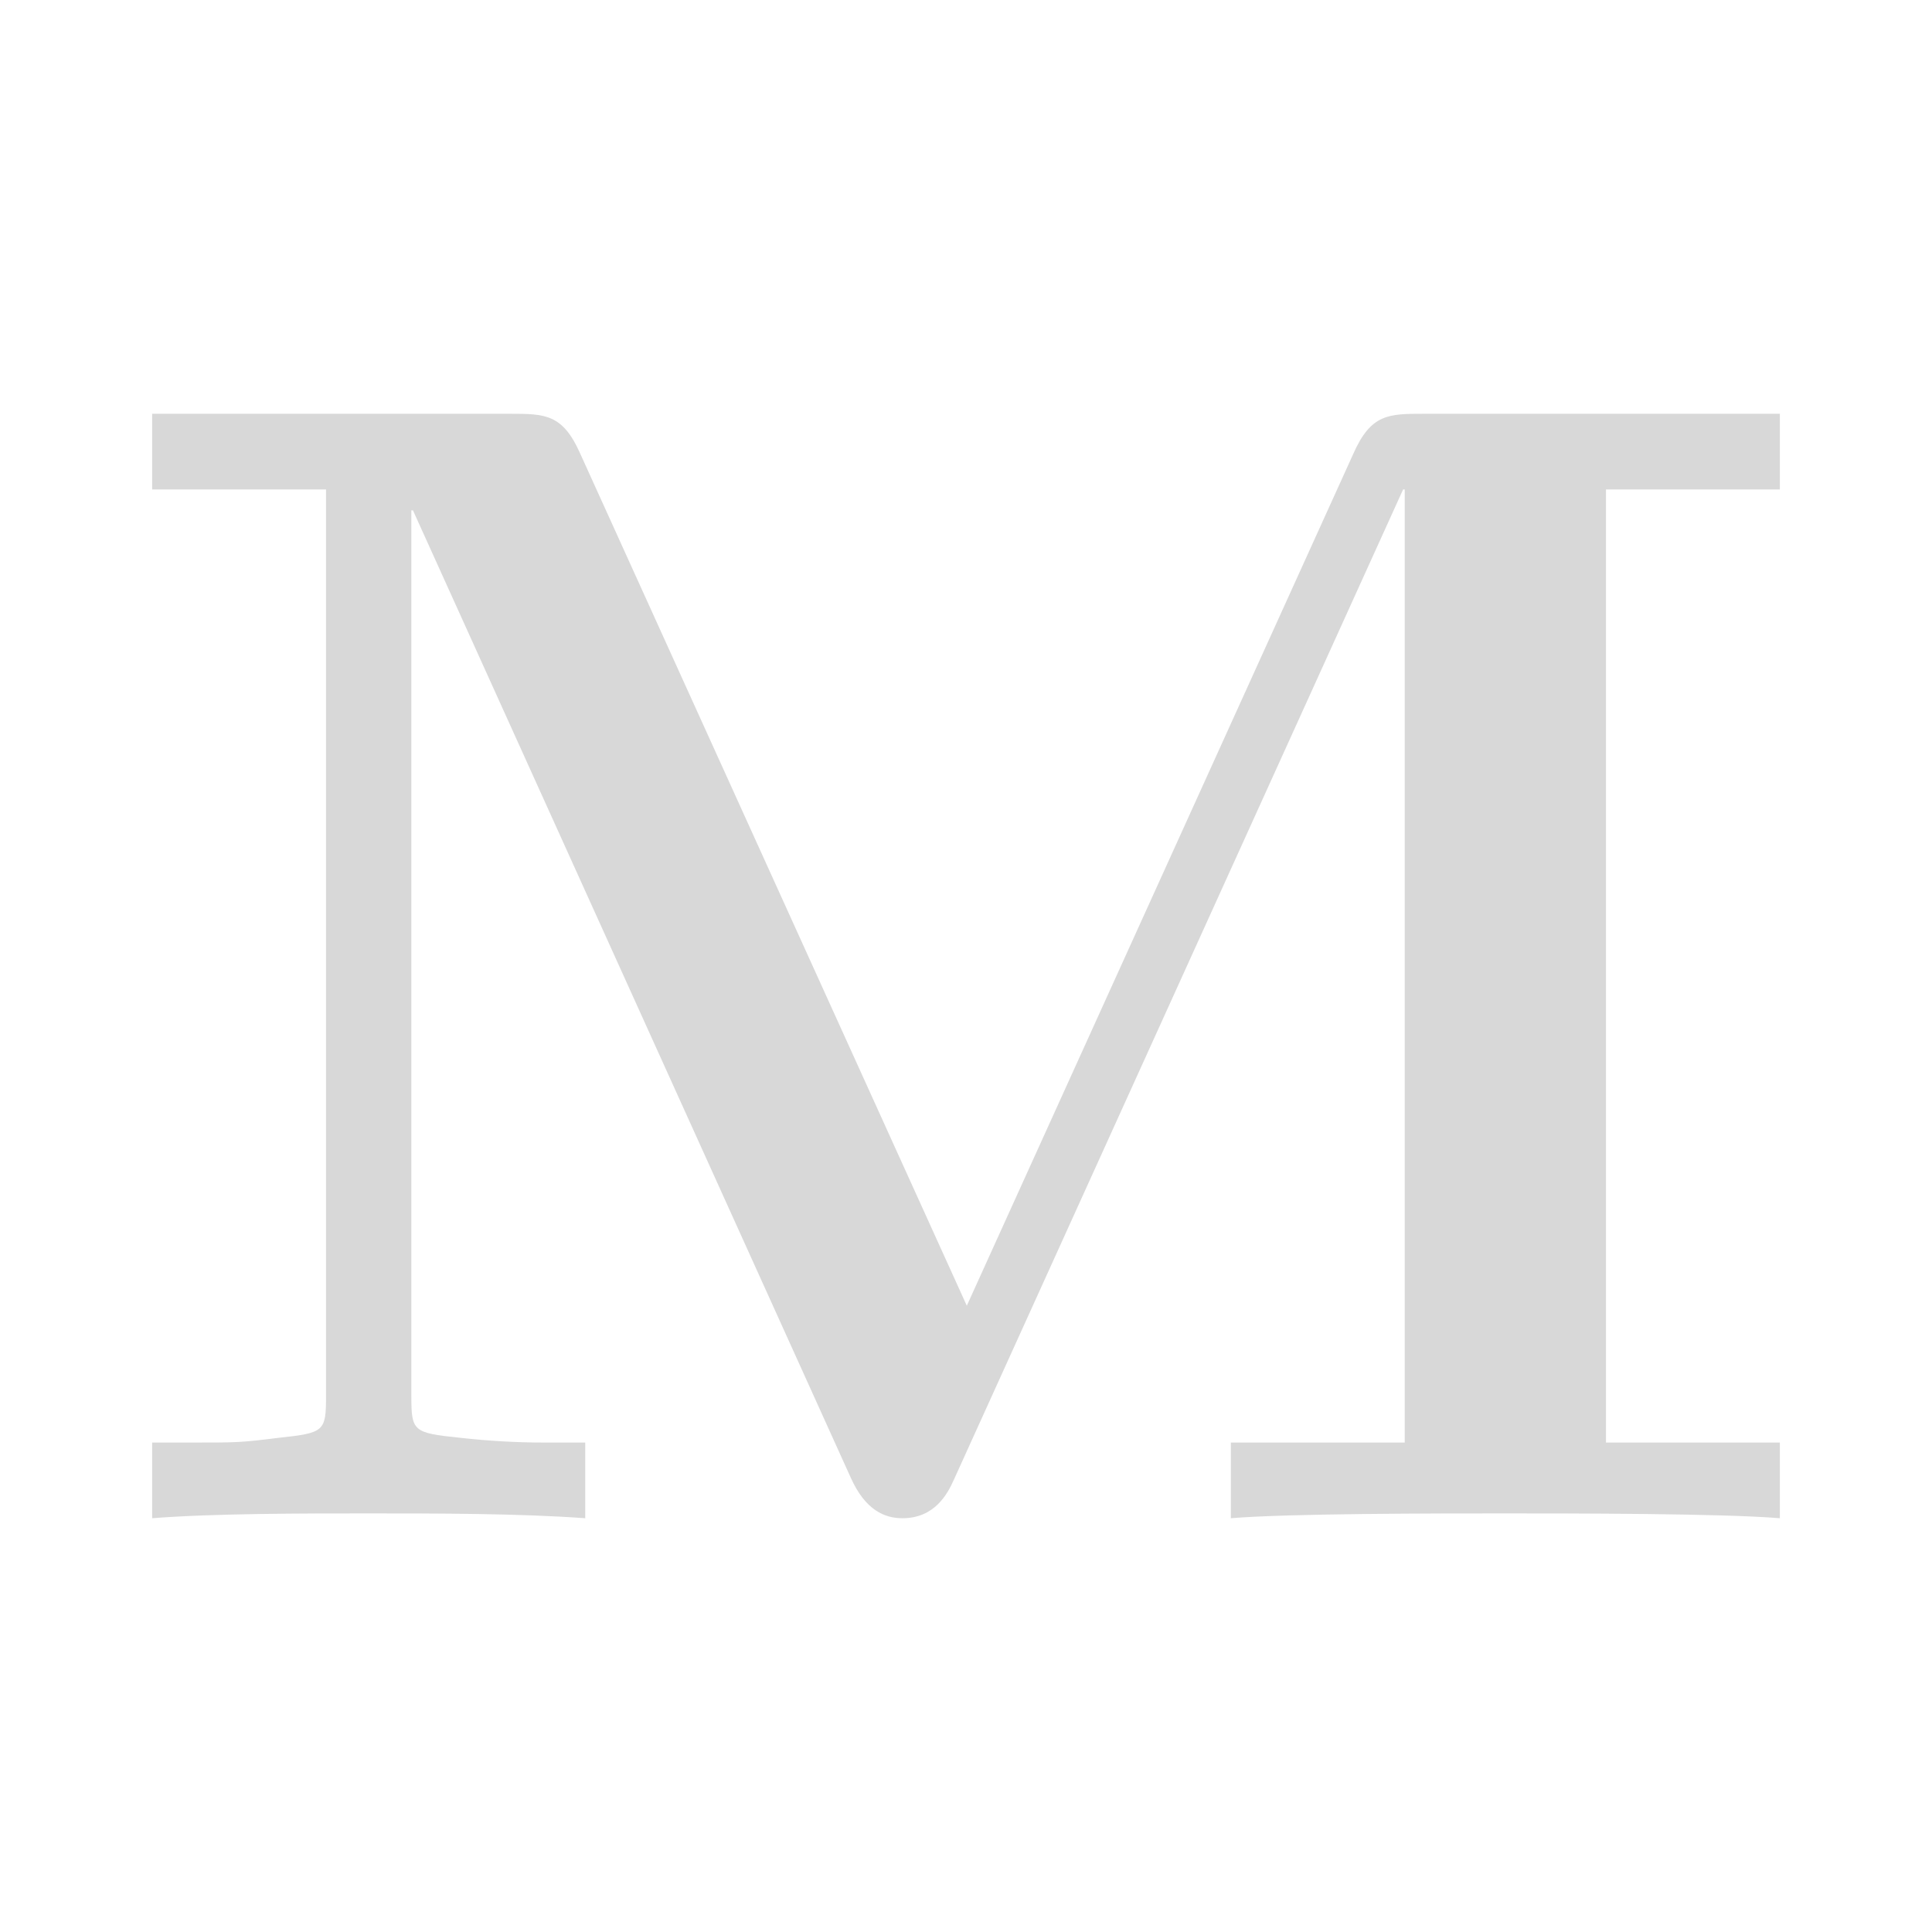
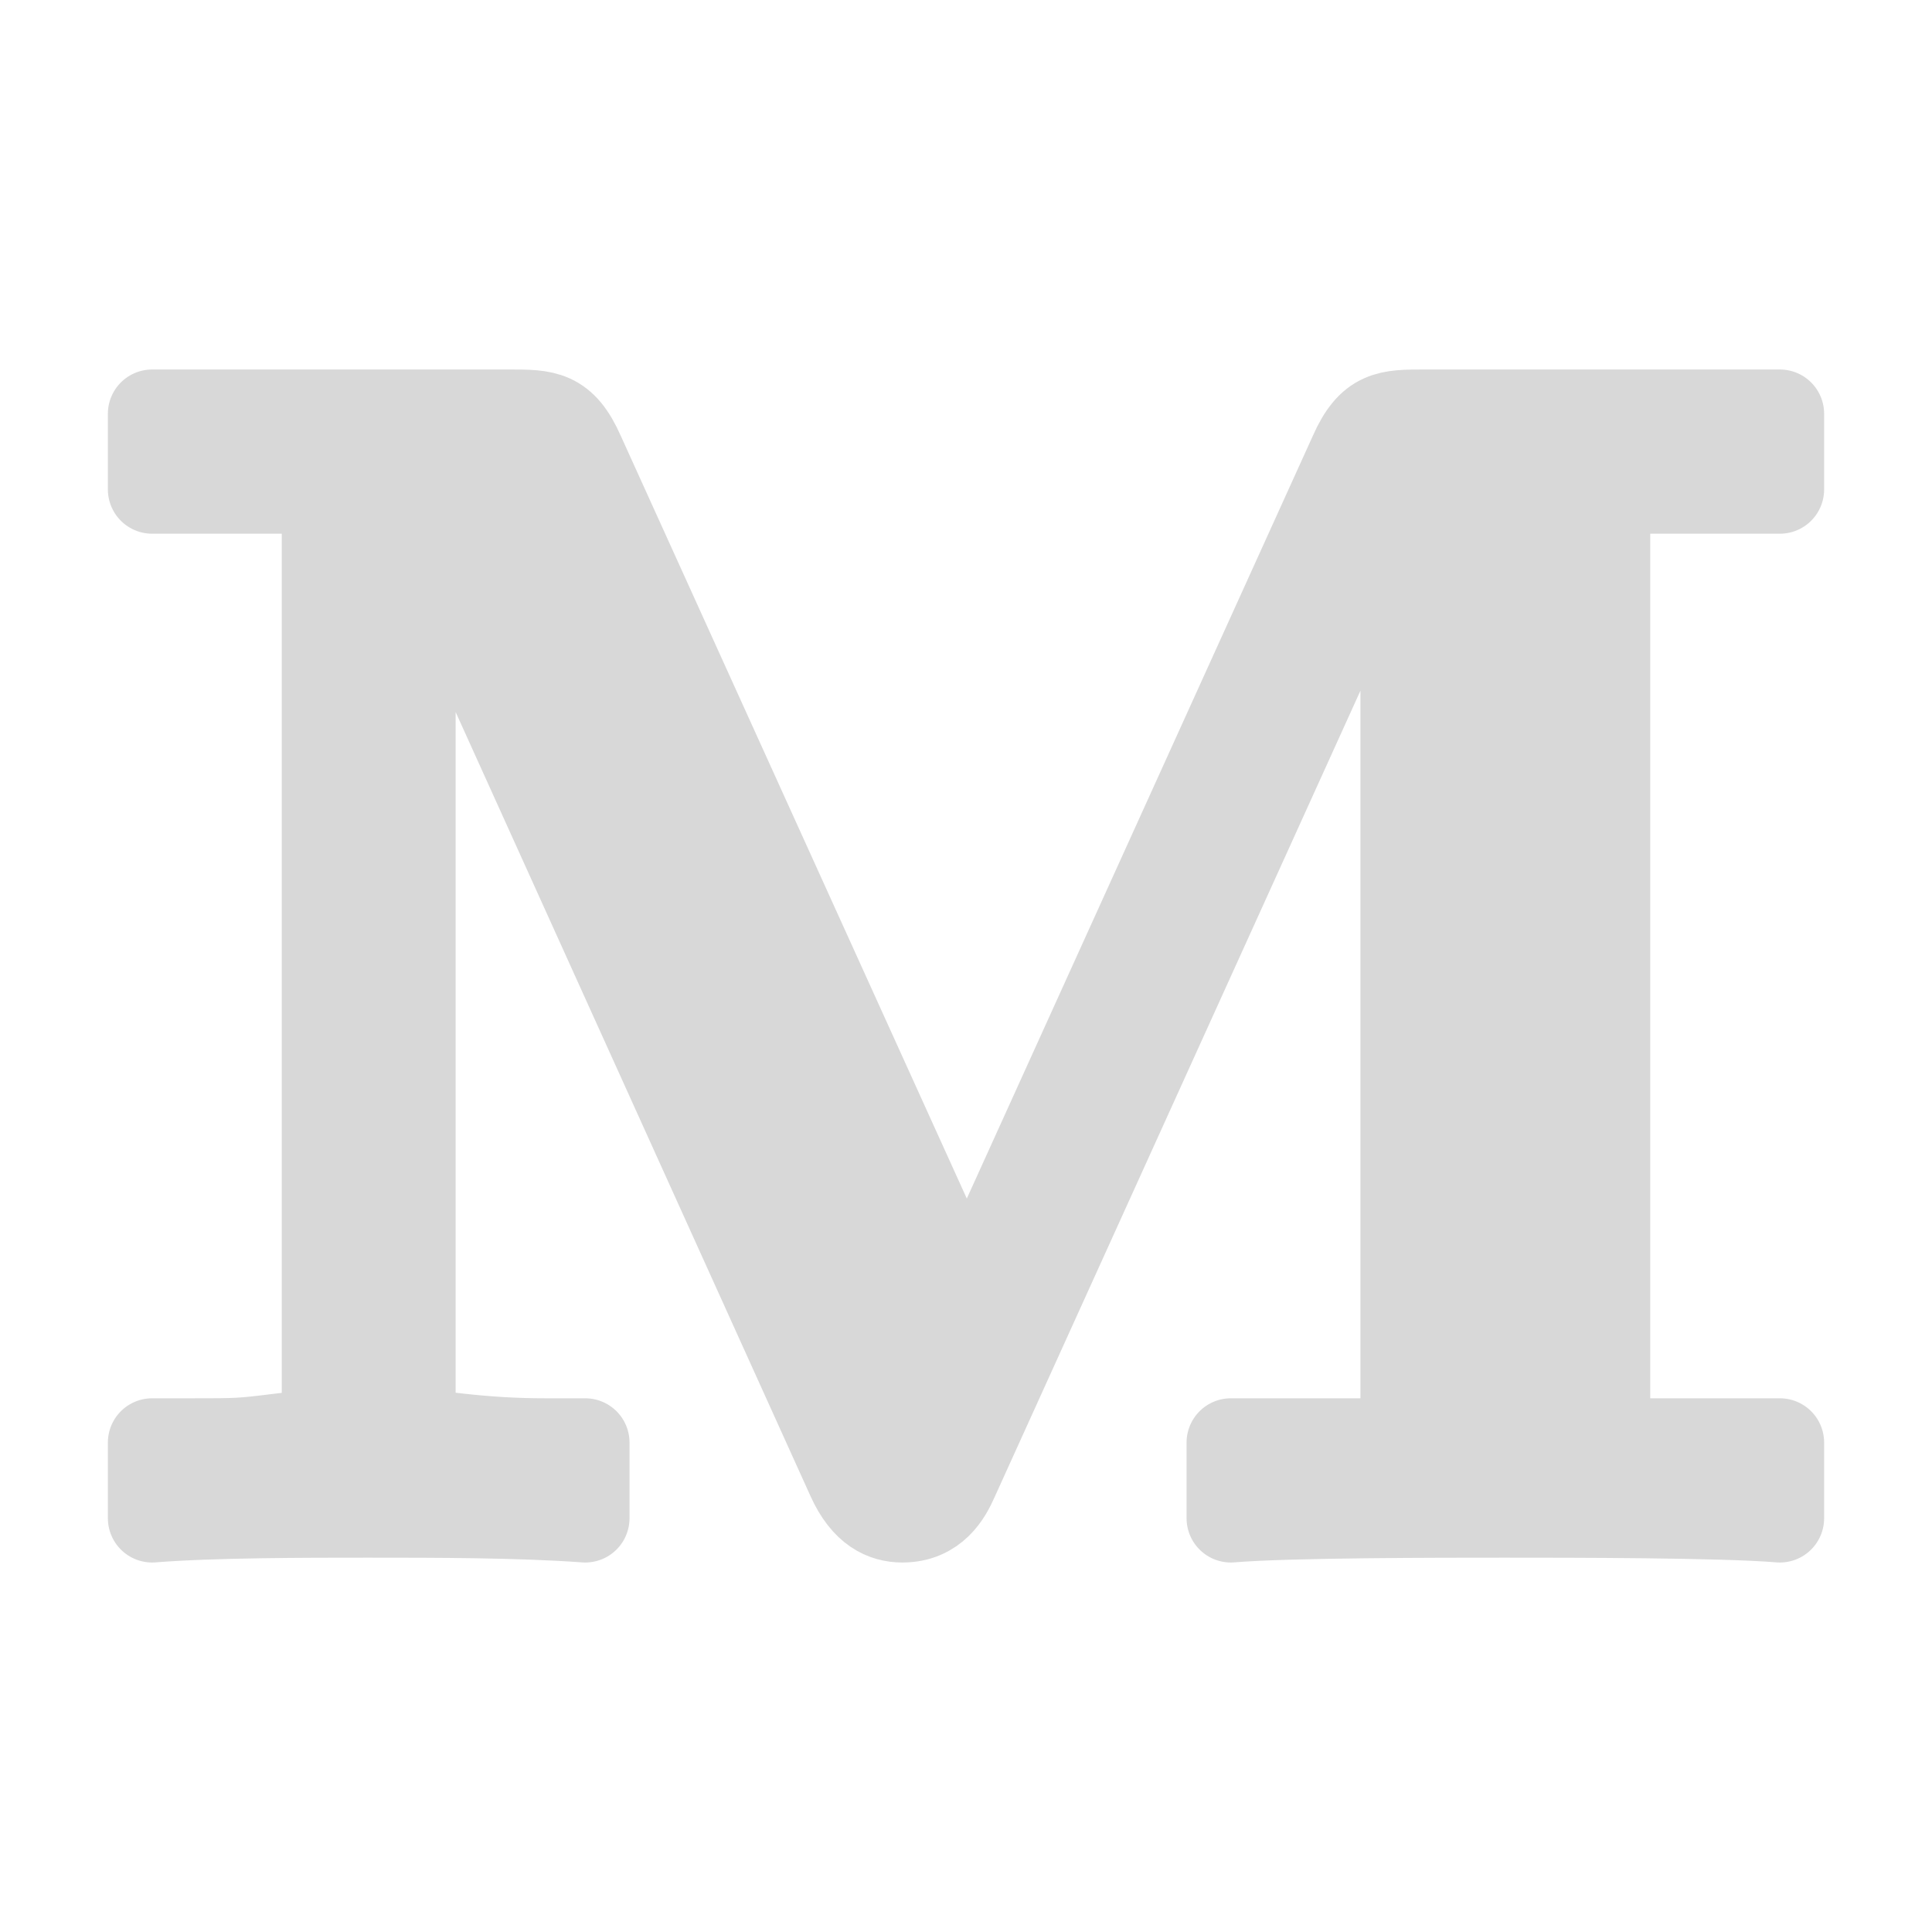
<svg xmlns="http://www.w3.org/2000/svg" width="24" height="24" viewBox="0 0 24 24">
  <g stroke-linecap="round" stroke-linejoin="round">
-     <path fill="#D8D8D8" d="M22.11 18.86V17.92H19.95V6.08H22.11V5.14H17.69C17.25 5.14 17.03 5.14 16.81 5.64L12.01 16.22L7.21 5.64C6.99 5.14 6.77 5.14 6.33 5.14H1.89V6.08H4.05V17.34C4.05 17.78 4.03 17.8 3.47 17.86C2.99 17.92 2.95 17.92 2.39 17.92H1.89V18.86C2.65 18.8 3.79 18.8 4.57 18.8C5.41 18.8 6.45 18.8 7.27 18.86V17.92H6.77C6.41 17.92 6.07 17.9 5.71 17.86C5.13 17.8 5.11 17.78 5.11 17.34V6.34H5.13L10.57 18.36C10.75 18.76 10.99 18.86 11.21 18.86C11.61 18.86 11.77 18.56 11.85 18.38L17.43 6.08H17.45V17.92H15.29V18.86C16.01 18.8 17.87 18.8 18.69 18.8C19.51 18.8 21.39 18.8 22.11 18.86Z" />
+     <path fill="#D8D8D8" stroke="#D8D8D8" stroke-width="1.1" d="M22.11 18.86V17.92H19.95V6.08H22.11V5.14H17.69C17.25 5.14 17.03 5.14 16.81 5.64L12.01 16.22L7.21 5.64C6.99 5.14 6.77 5.14 6.33 5.14H1.89V6.08H4.05V17.34C4.05 17.78 4.03 17.8 3.47 17.86C2.99 17.92 2.95 17.92 2.39 17.92H1.89V18.86C2.65 18.8 3.79 18.8 4.57 18.8C5.41 18.8 6.45 18.8 7.27 18.86V17.92H6.77C6.41 17.92 6.07 17.9 5.71 17.86C5.13 17.8 5.11 17.78 5.11 17.34V6.34H5.13L10.57 18.36C10.75 18.76 10.99 18.86 11.21 18.86C11.61 18.86 11.77 18.56 11.85 18.38L17.43 6.08H17.45V17.92H15.29V18.86C16.01 18.8 17.87 18.8 18.69 18.8C19.51 18.8 21.39 18.8 22.11 18.86Z" />
  </g>
</svg>
